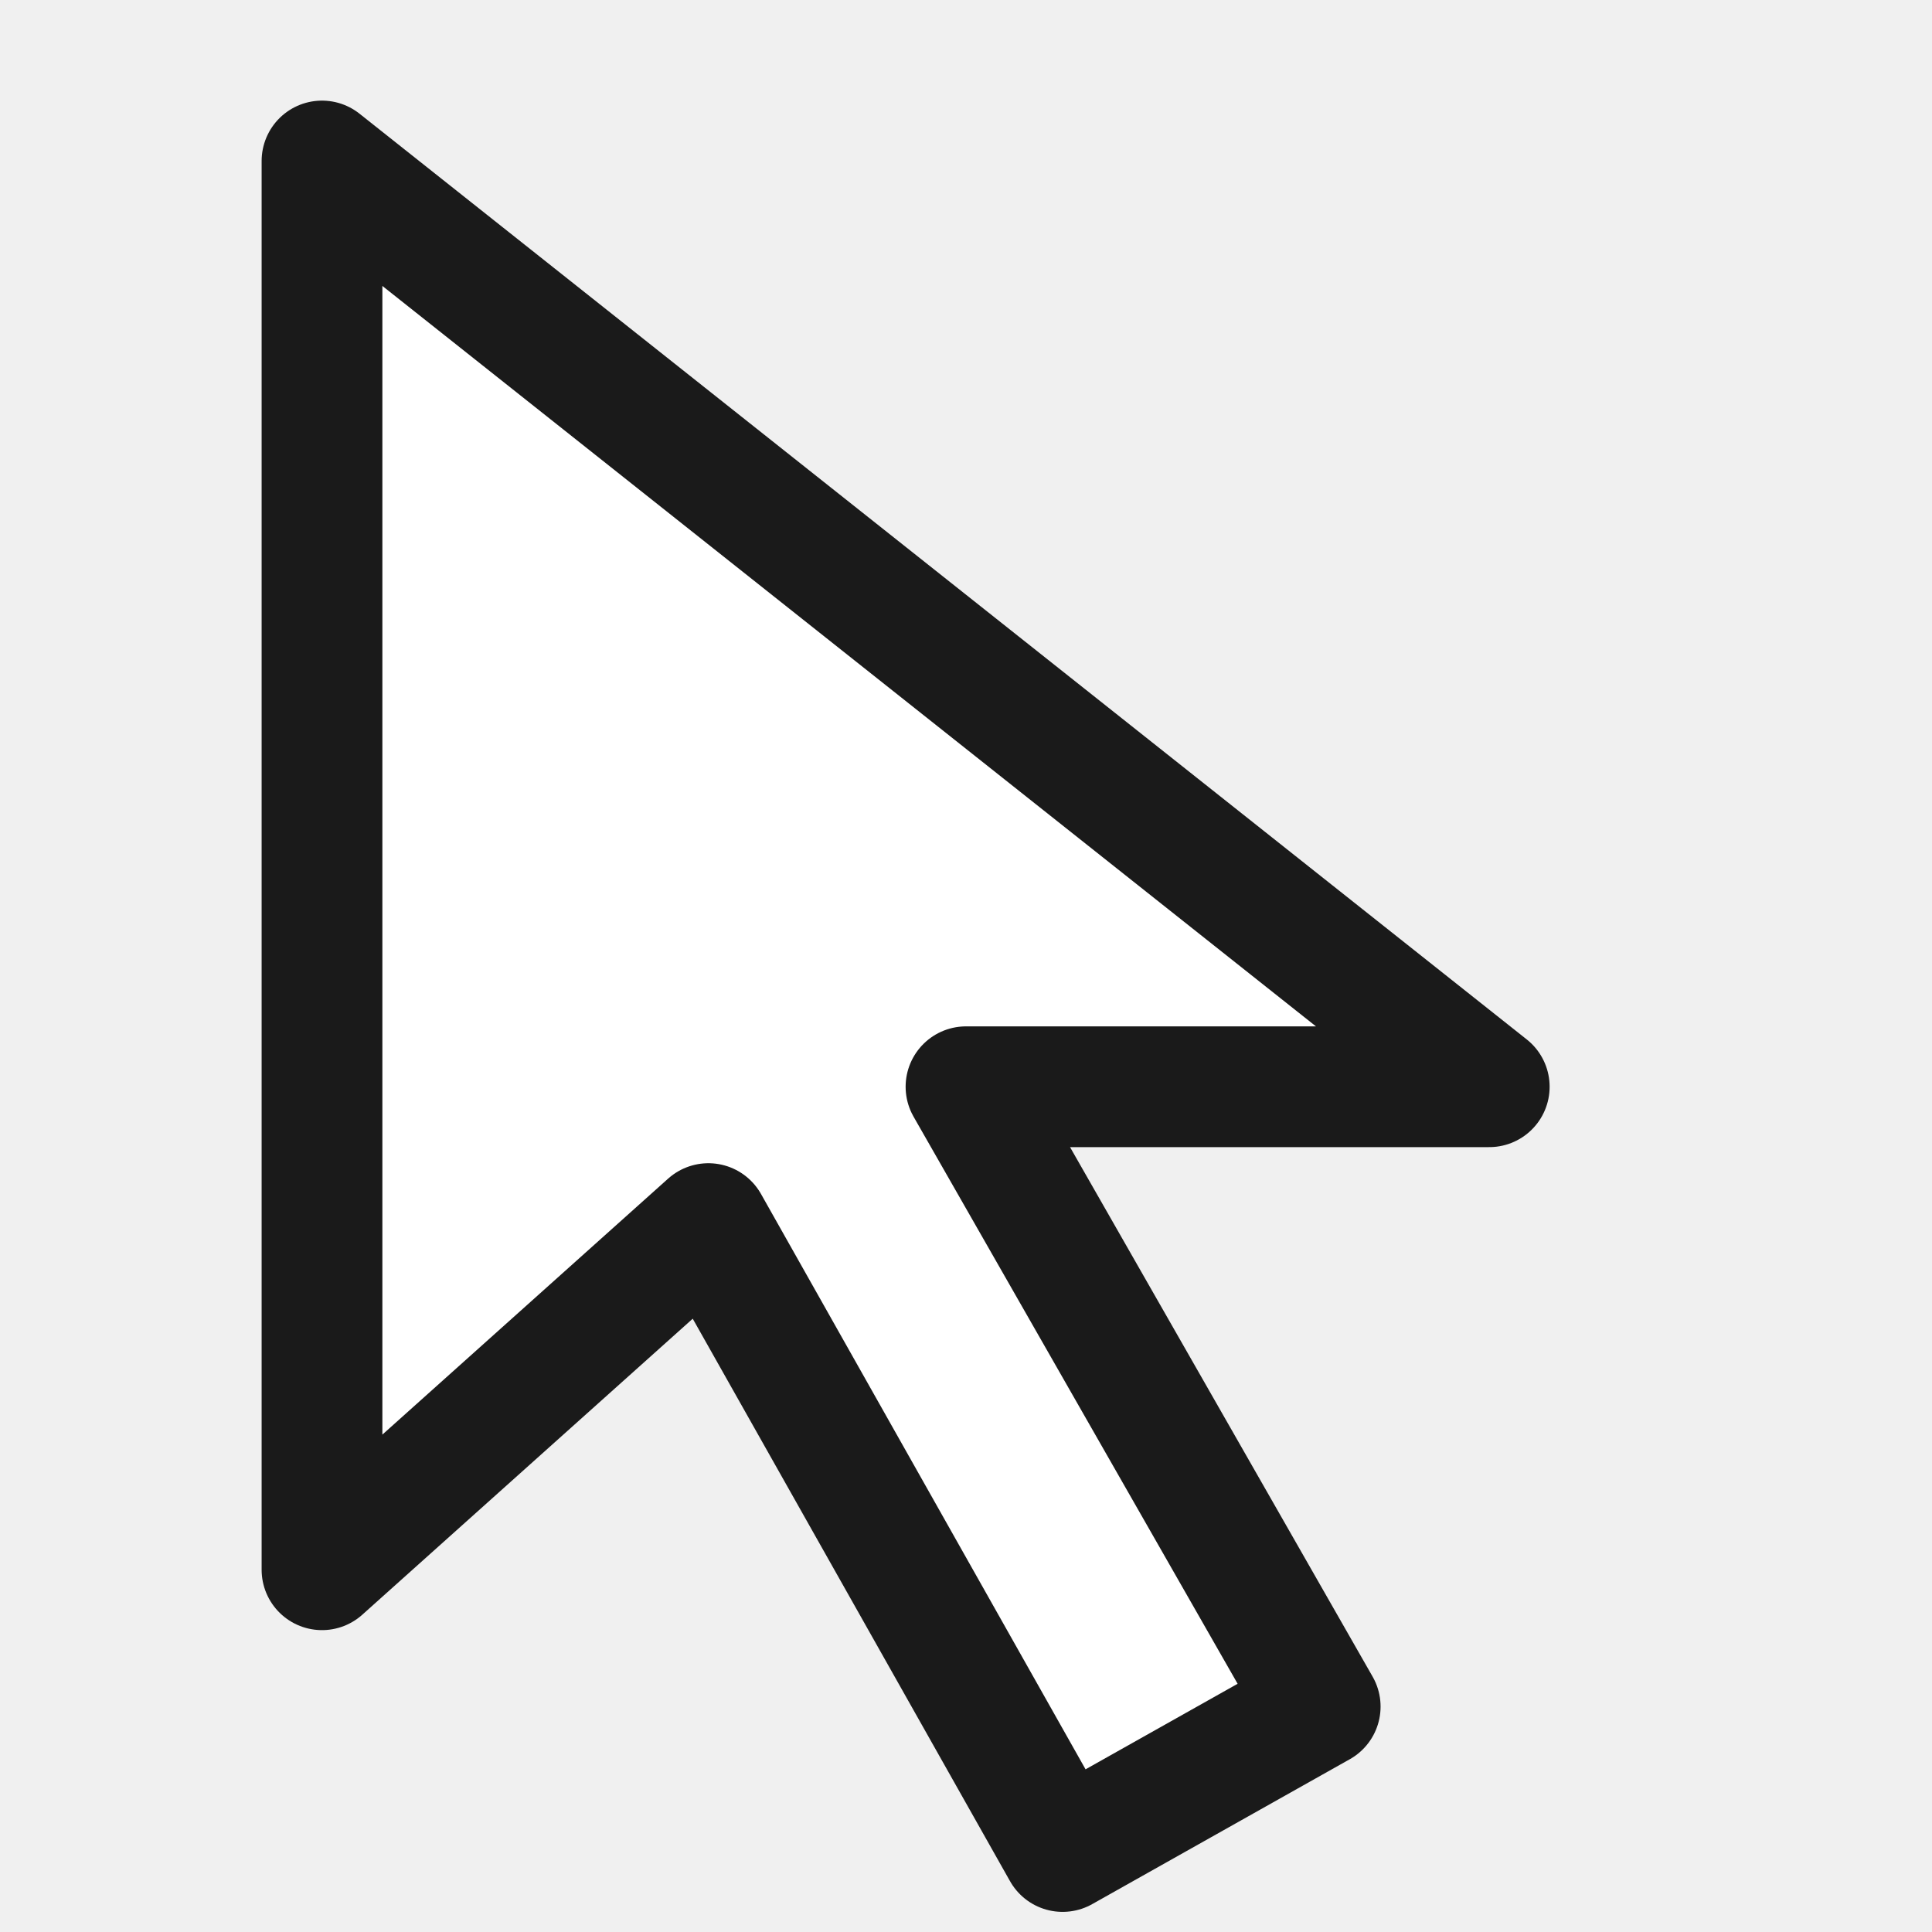
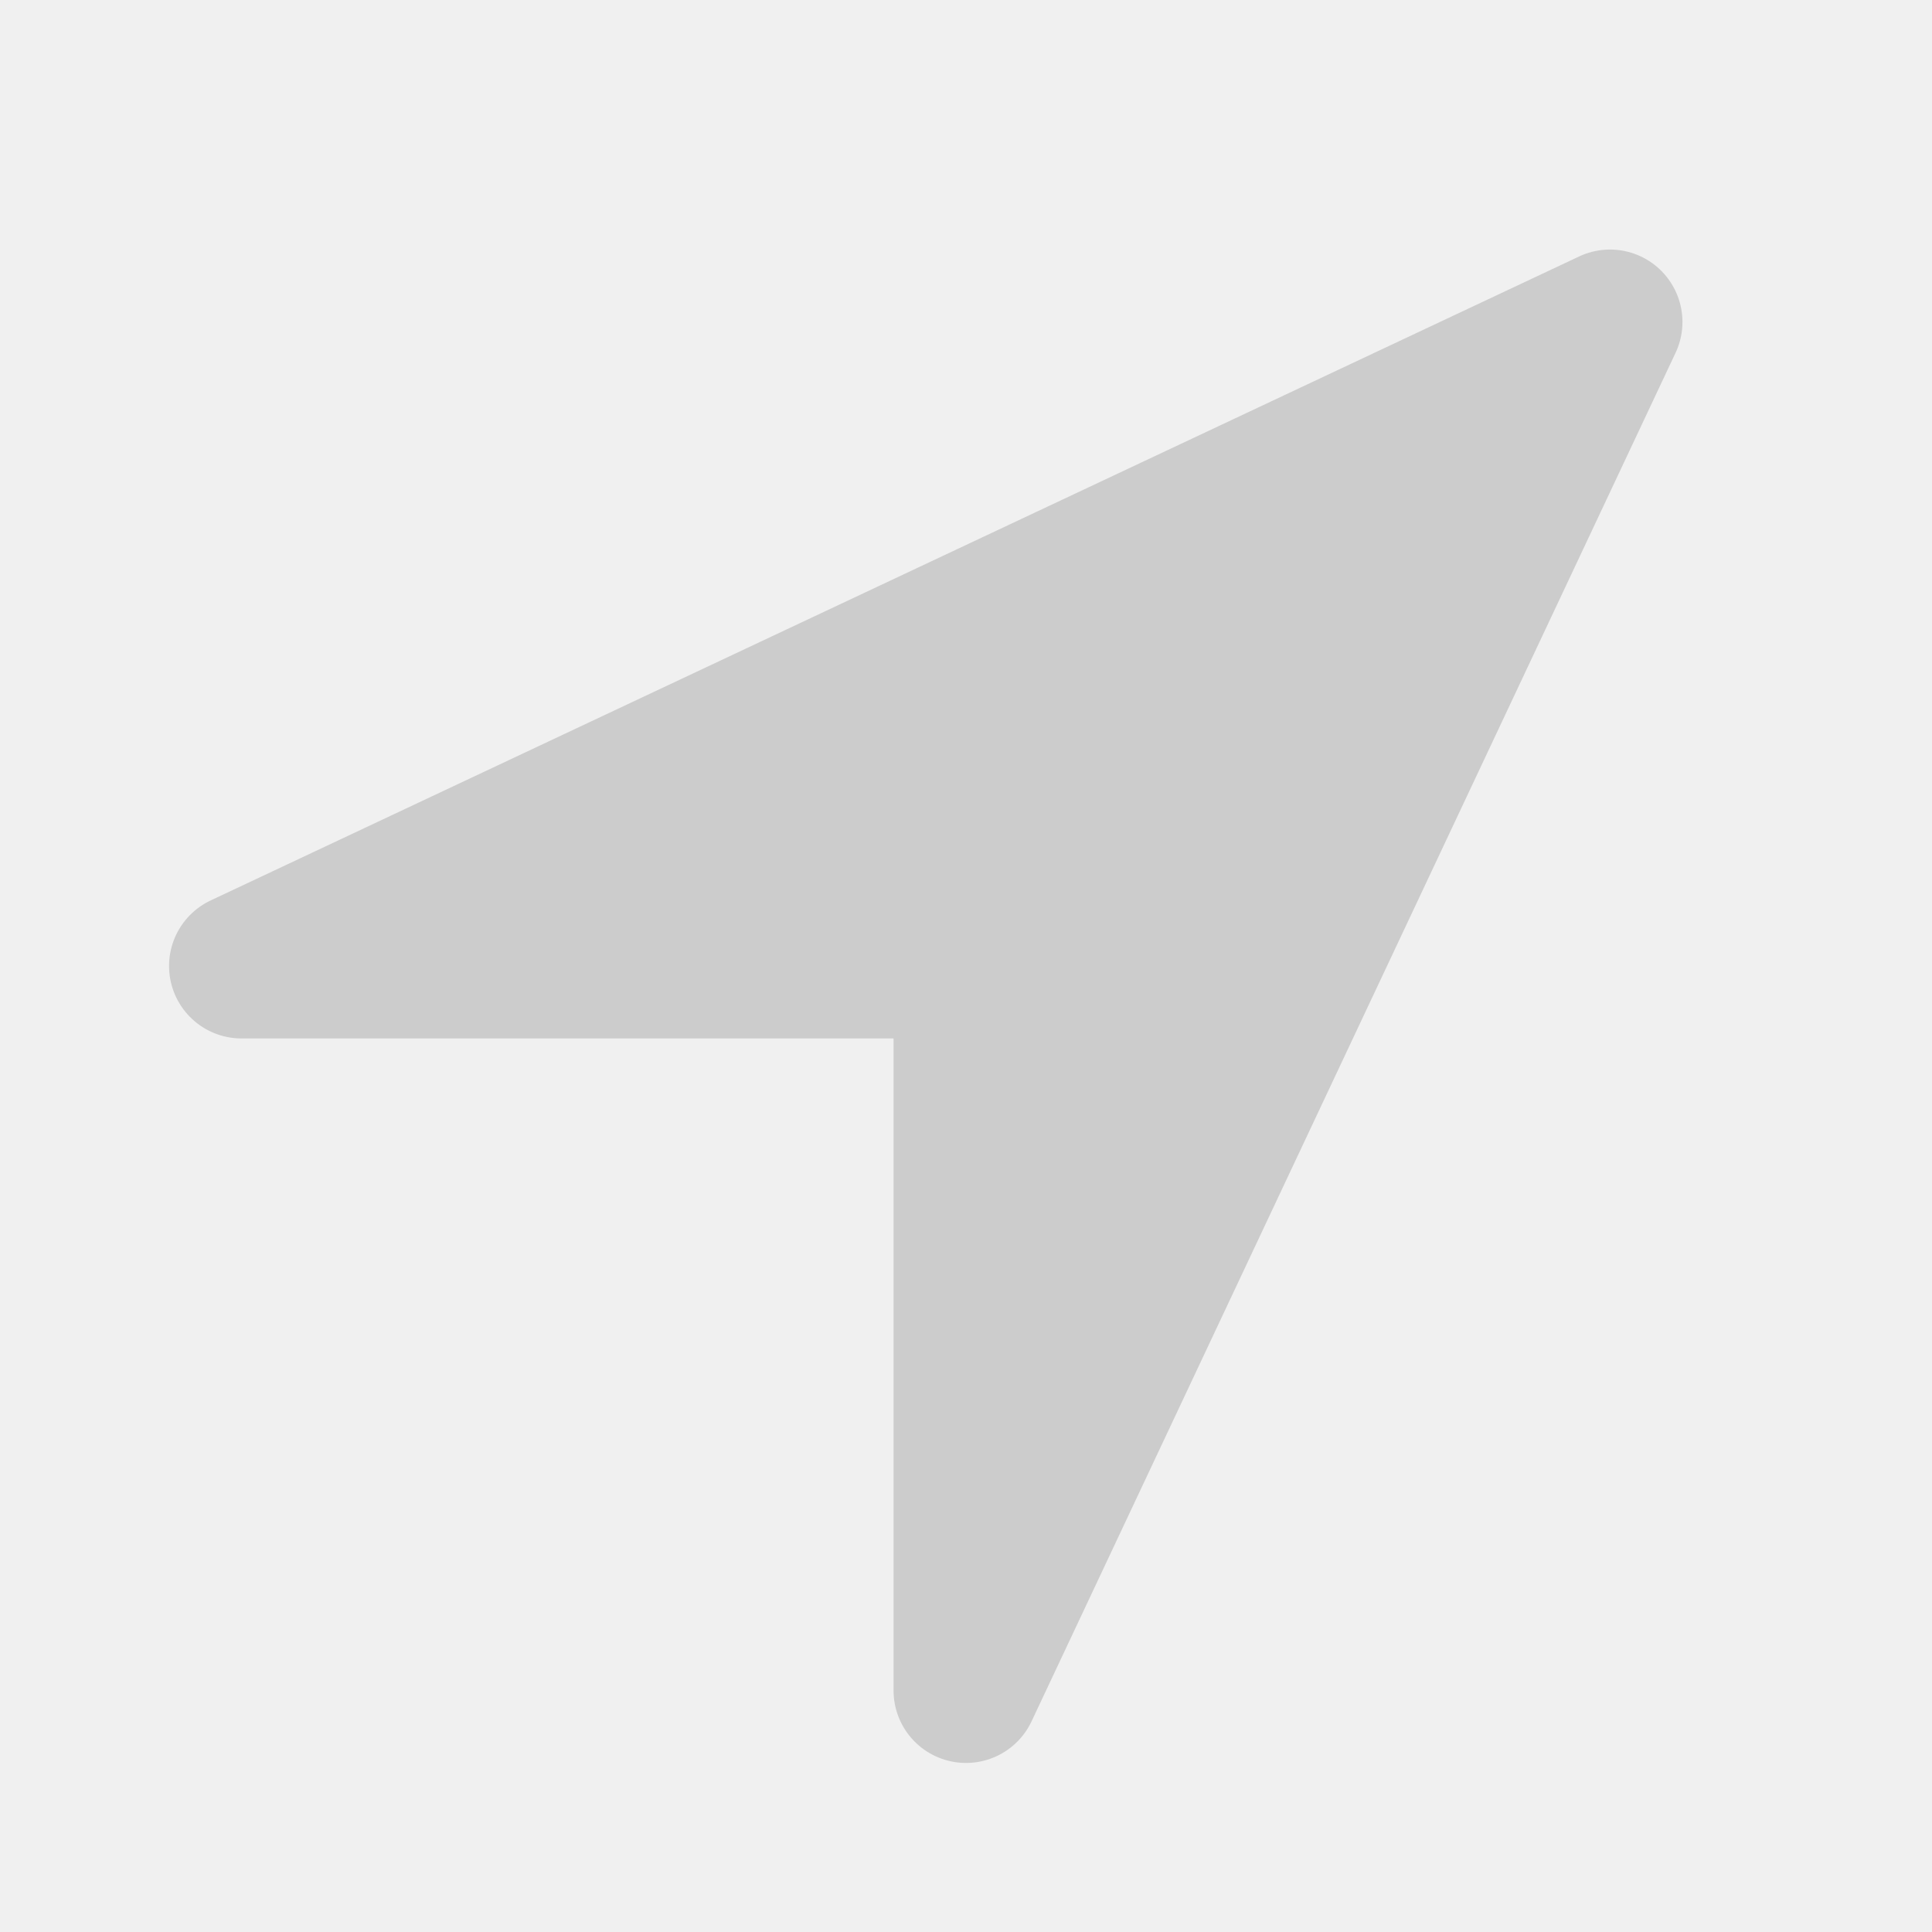
<svg xmlns="http://www.w3.org/2000/svg" viewBox="0 0 24 24" width="24" height="24">
-   <path d="M4 2 L4 19.5 L8.8 15.2 L13.2 23 L16.4 21.2 L12 13.5 L18.5 13.5 Z" fill="#FFFFFF" stroke="#1A1A1A" stroke-width="1.5" stroke-linejoin="round" />
+   <path d="M20 4 L3 12 L12 12 L12 21 Z" fill="#CCCCCC" stroke="#CCCCCC" stroke-width="1.8" stroke-linejoin="round" stroke-linecap="round" />
</svg>
